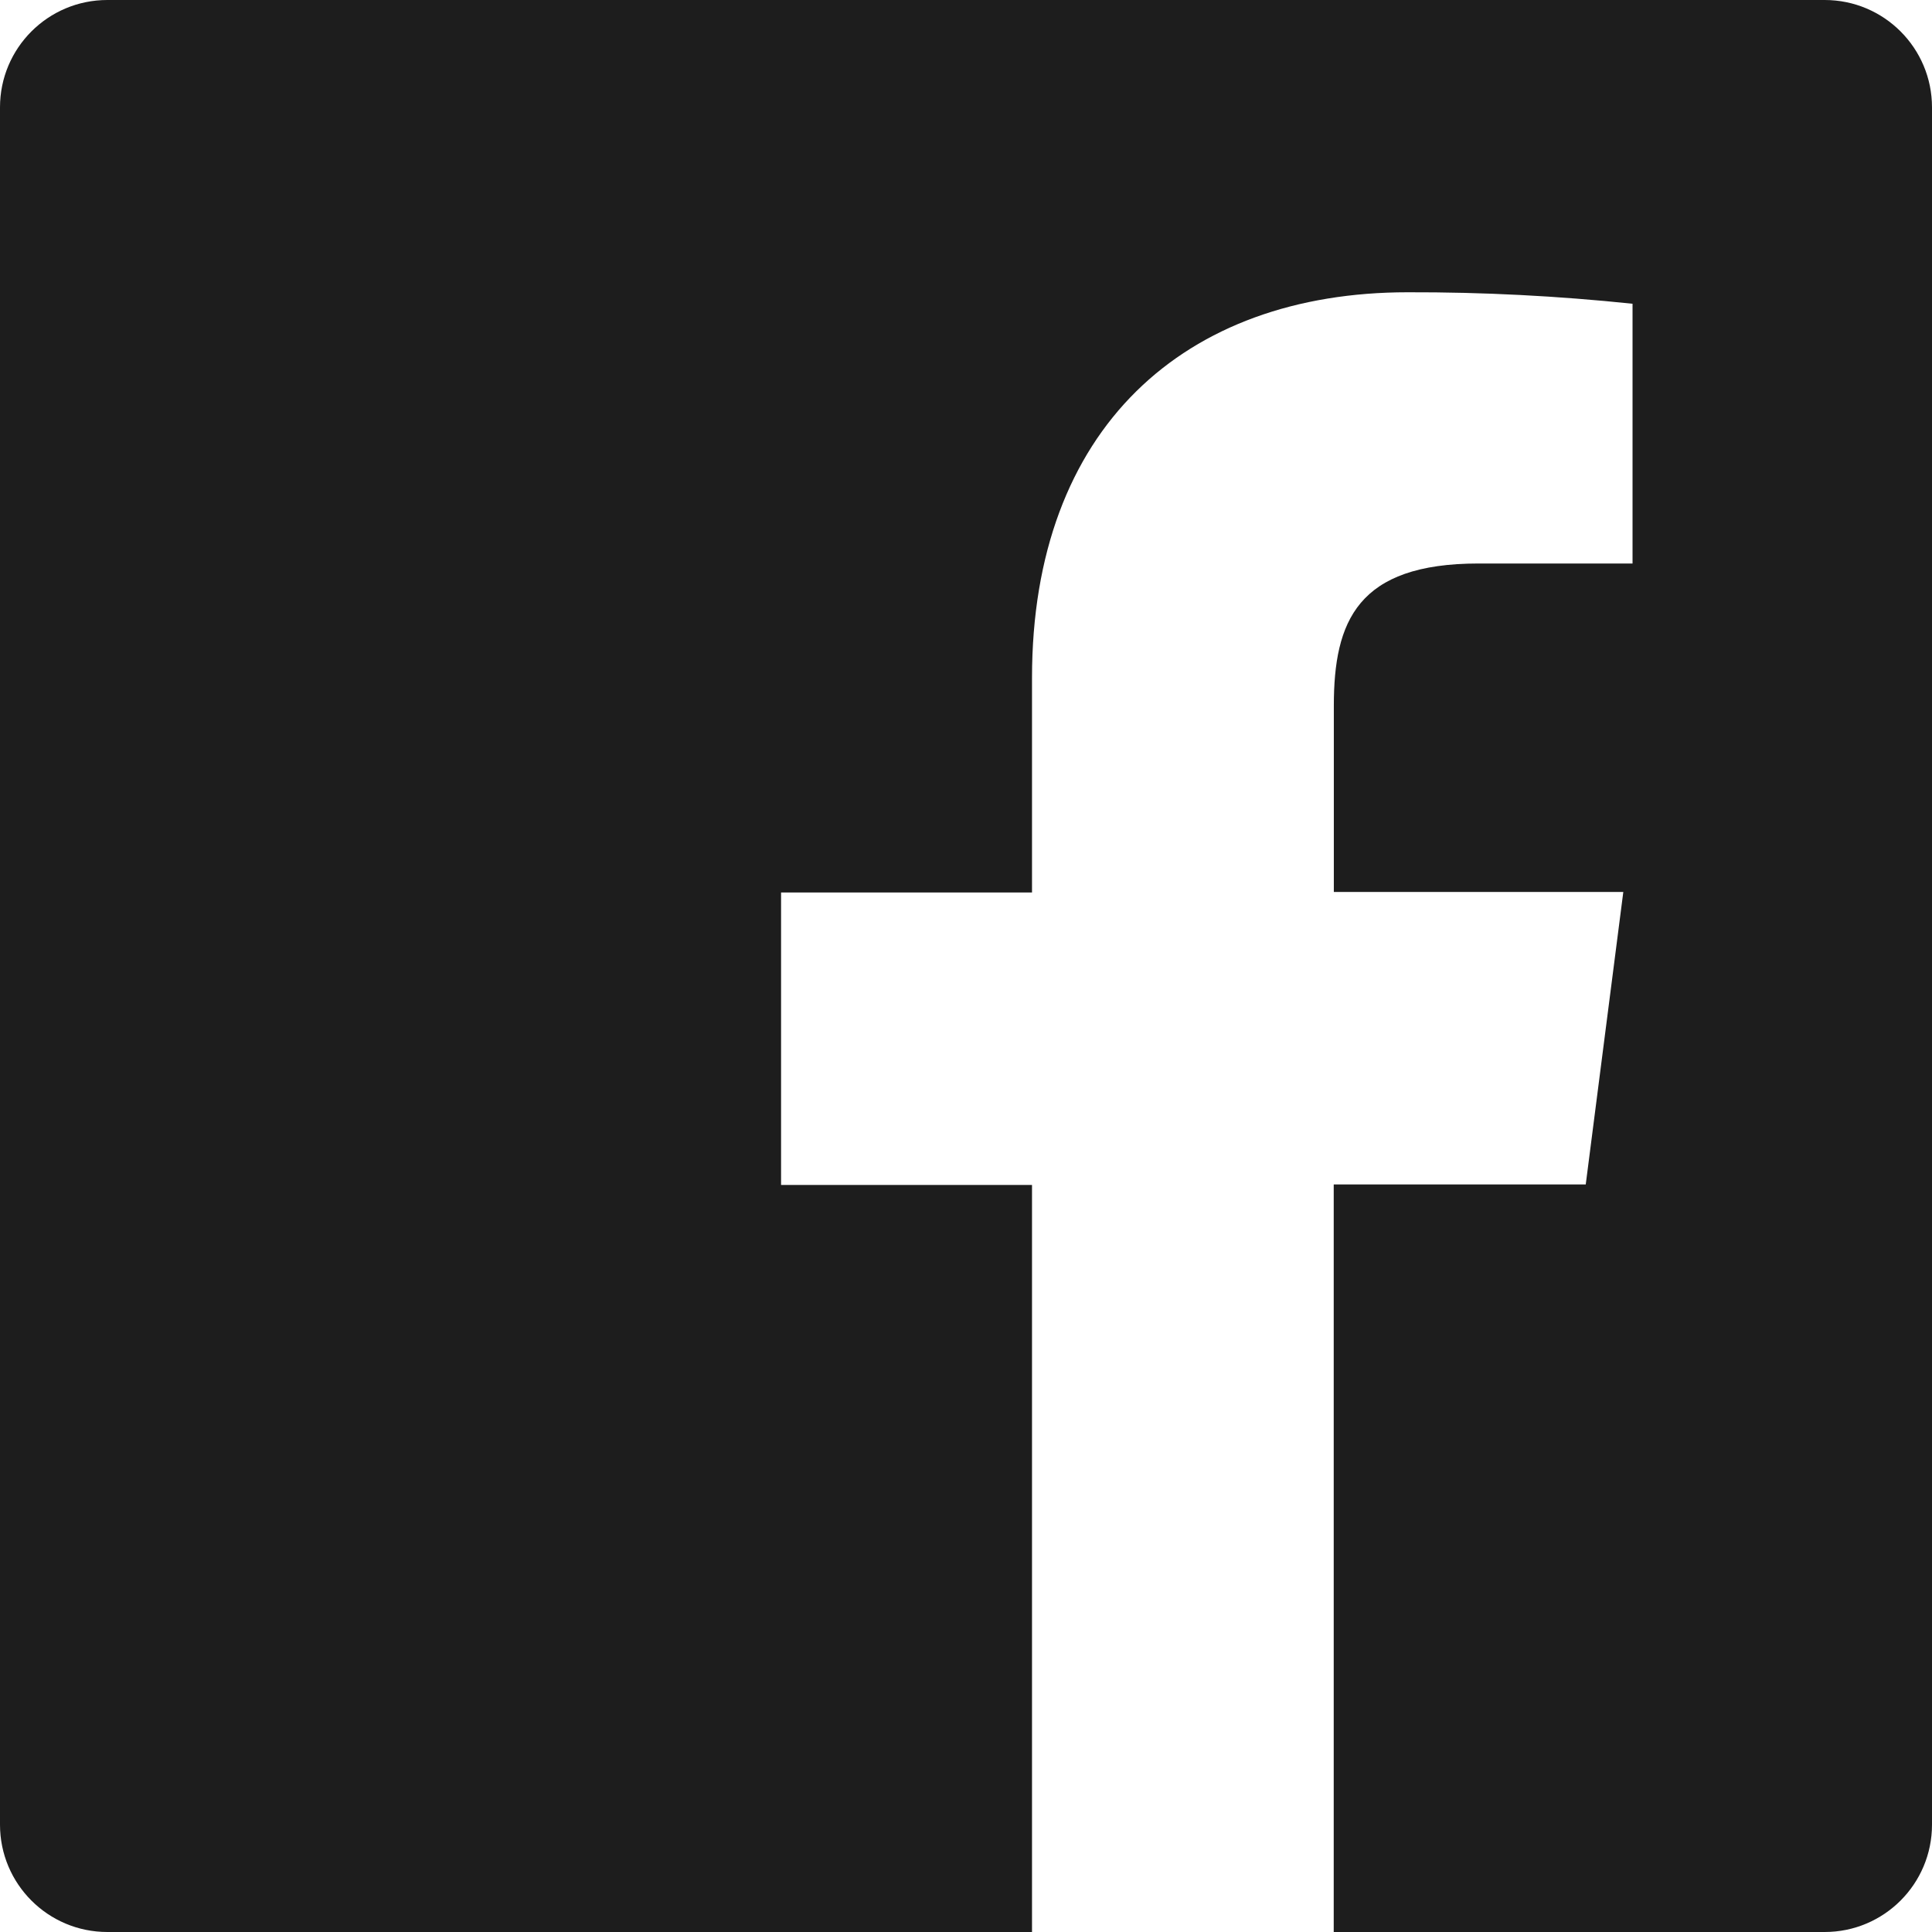
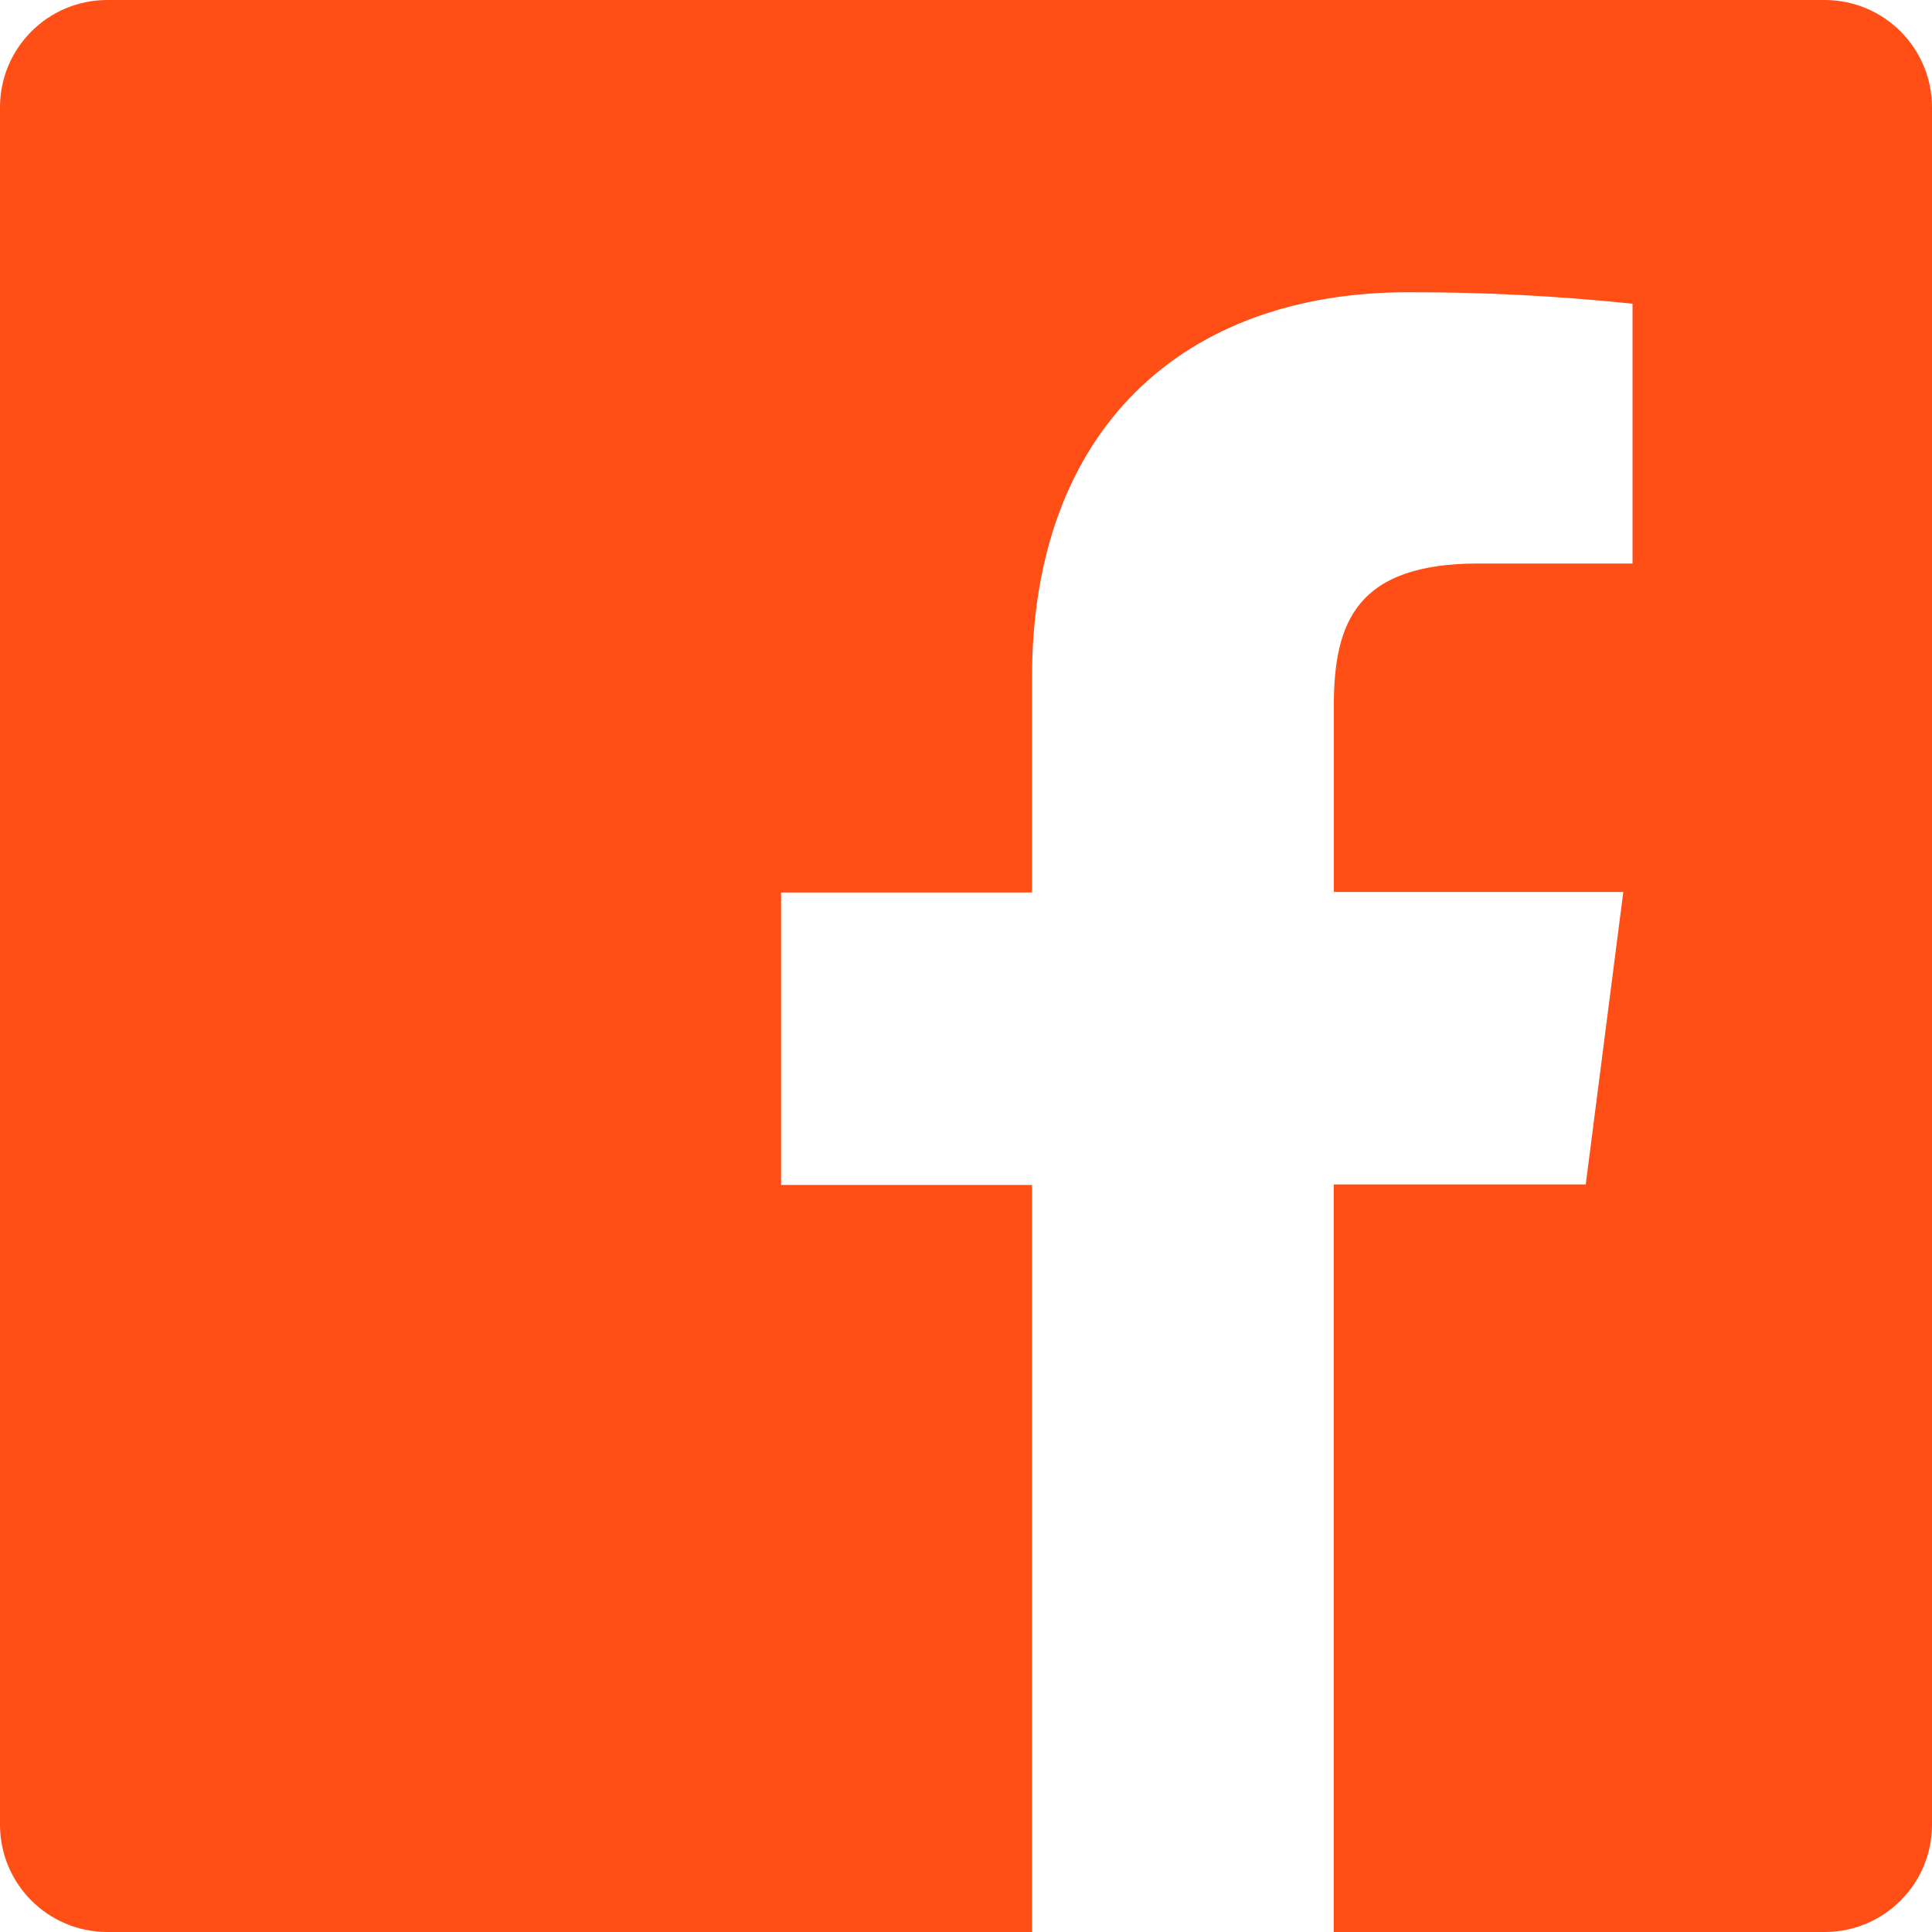
<svg xmlns="http://www.w3.org/2000/svg" width="36" height="36" viewBox="0 0 36 36" fill="none">
-   <path d="M34 0H2C0.894 0 0 0.896 0 2V34C0 35.104 0.894 36 2 36H19.23V22.08H14.554V16.63H19.23V12.63C19.23 7.98 22.07 5.446 26.23 5.446C27.628 5.442 29.028 5.514 30.42 5.66V10.5H27.55C25.294 10.5 24.854 11.576 24.854 13.15V16.62H30.248L29.548 22.07H24.852V36H34C35.106 36 36 35.104 36 34V2C36 0.896 35.106 0 34 0Z" fill="#1D1D1D" />
+   <path d="M34 0H2C0.894 0 0 0.896 0 2V34C0 35.104 0.894 36 2 36H19.23V22.08H14.554V16.63H19.23V12.63C19.23 7.98 22.07 5.446 26.23 5.446C27.628 5.442 29.028 5.514 30.42 5.66V10.5H27.55C25.294 10.5 24.854 11.576 24.854 13.15V16.62H30.248L29.548 22.07H24.852V36H34C35.106 36 36 35.104 36 34V2C36 0.896 35.106 0 34 0Z" fill="#FF4E16" />
</svg>
